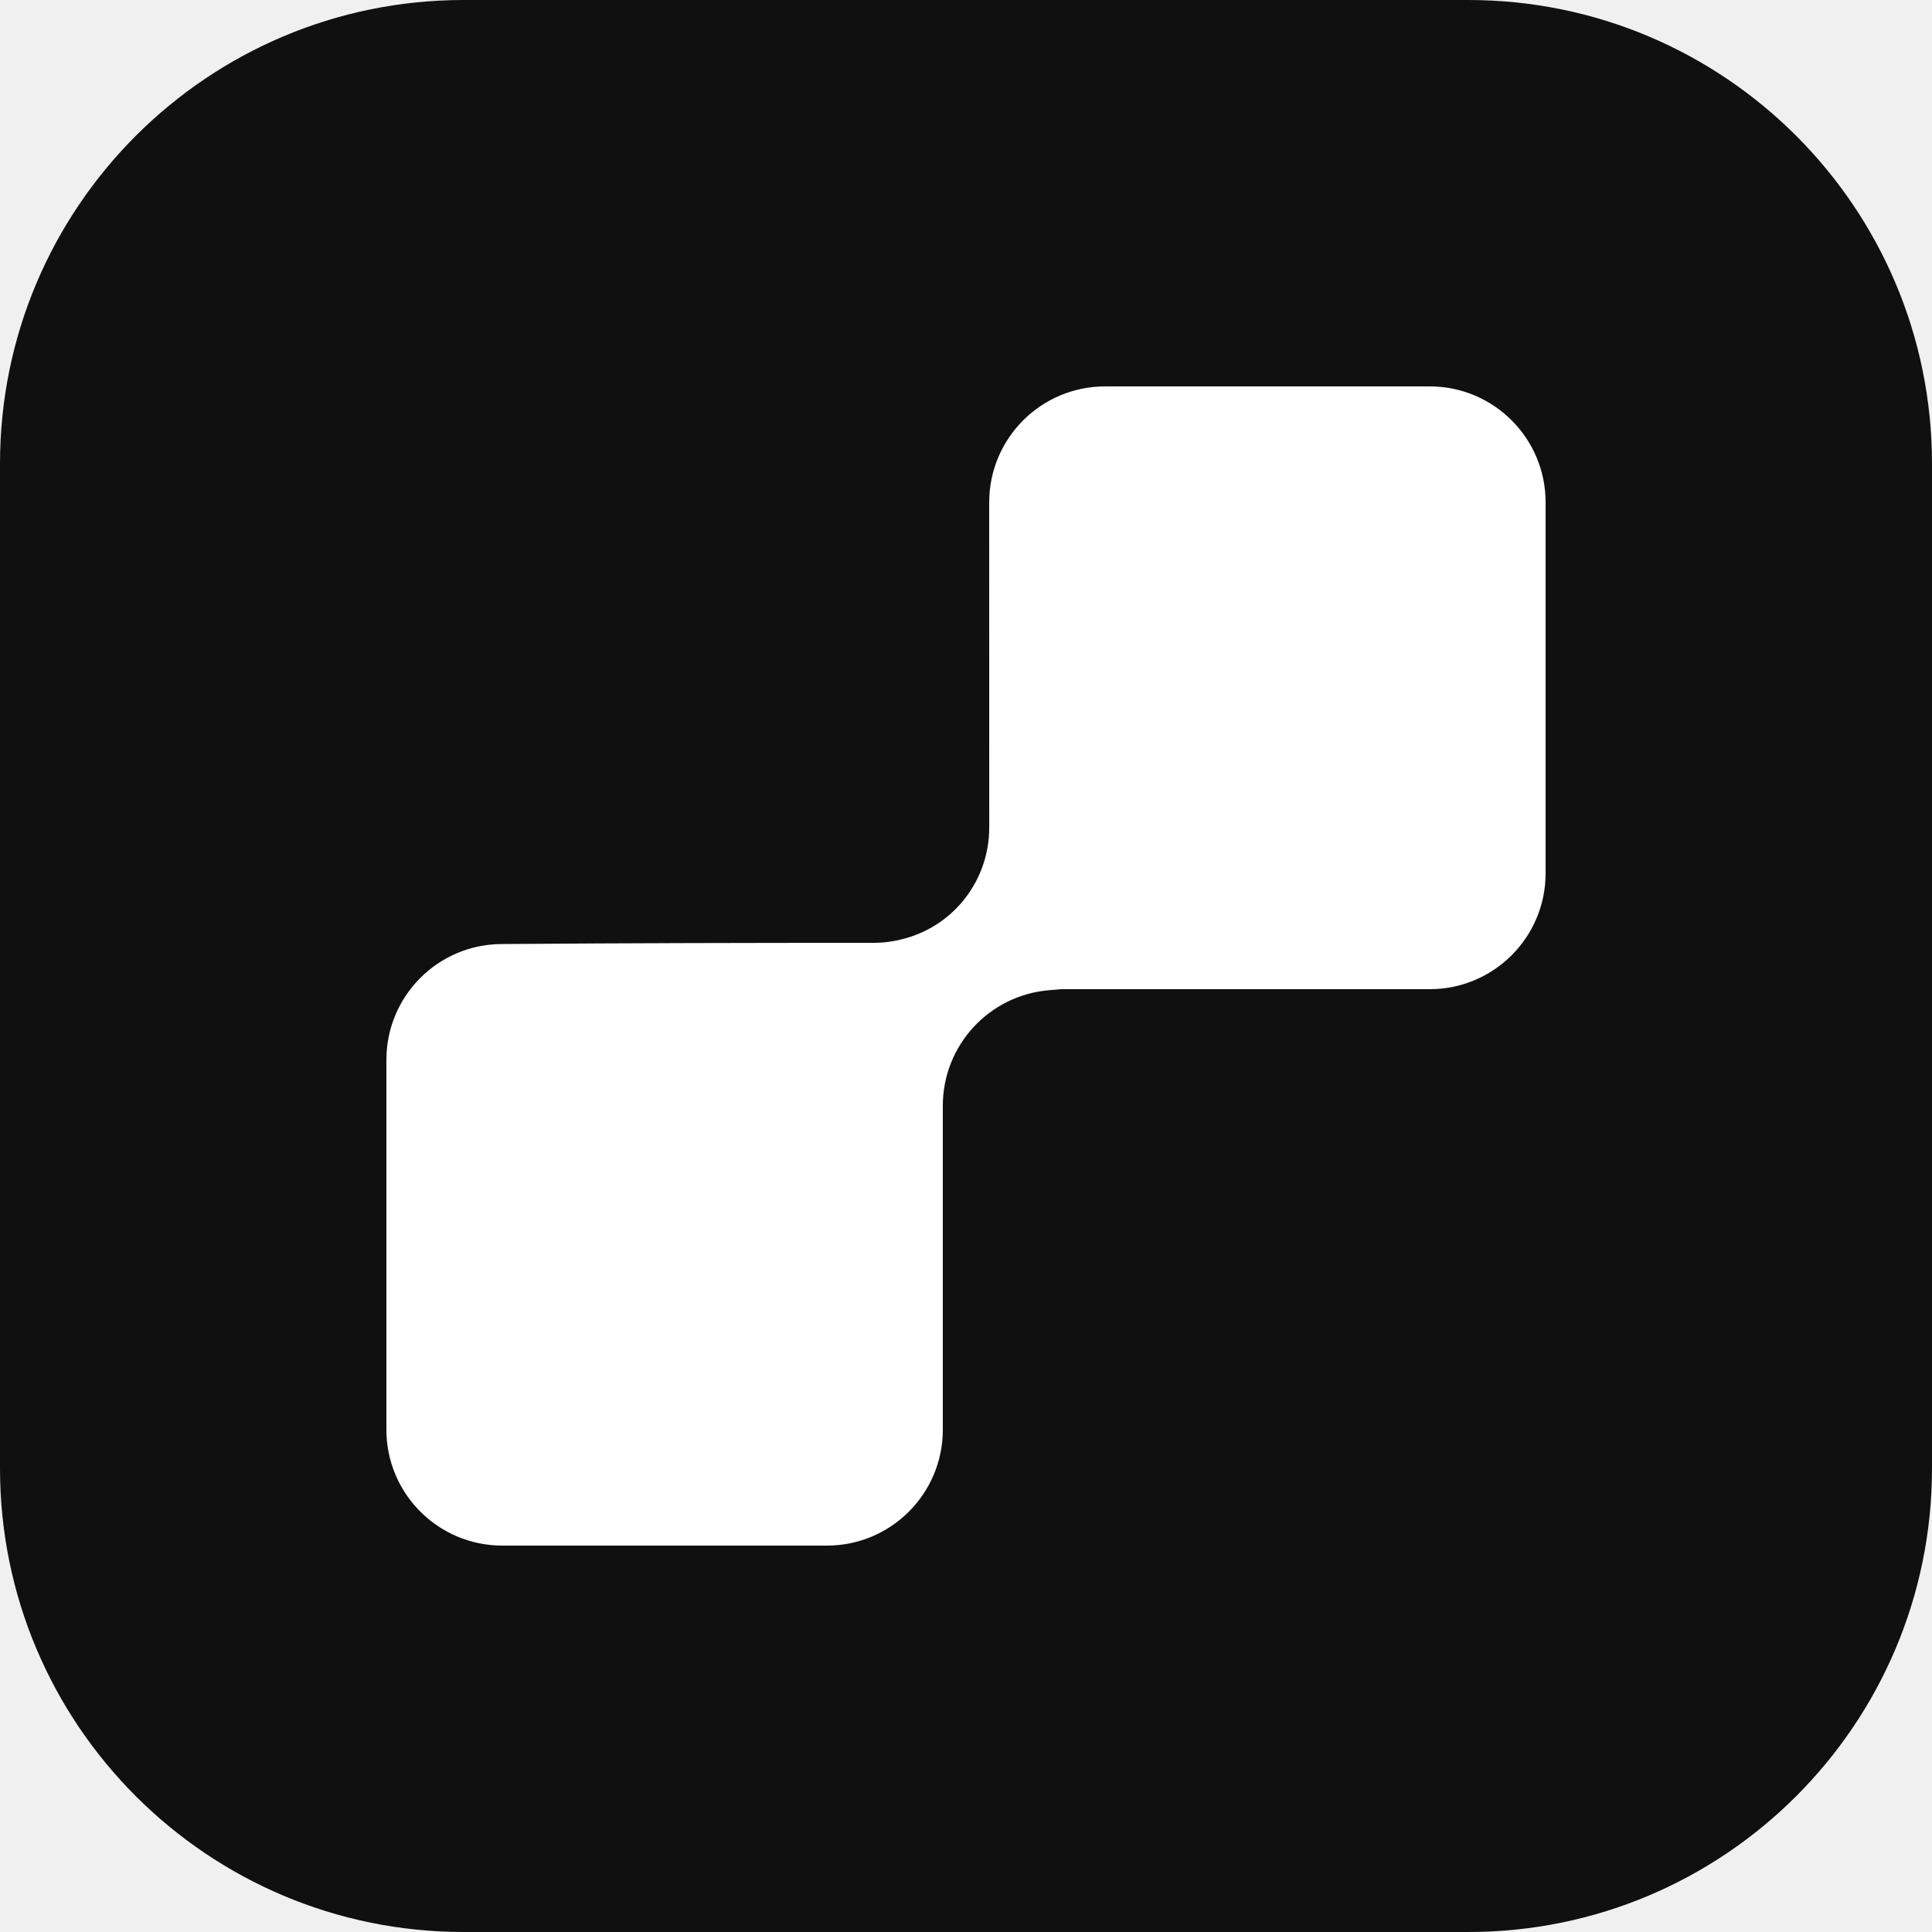
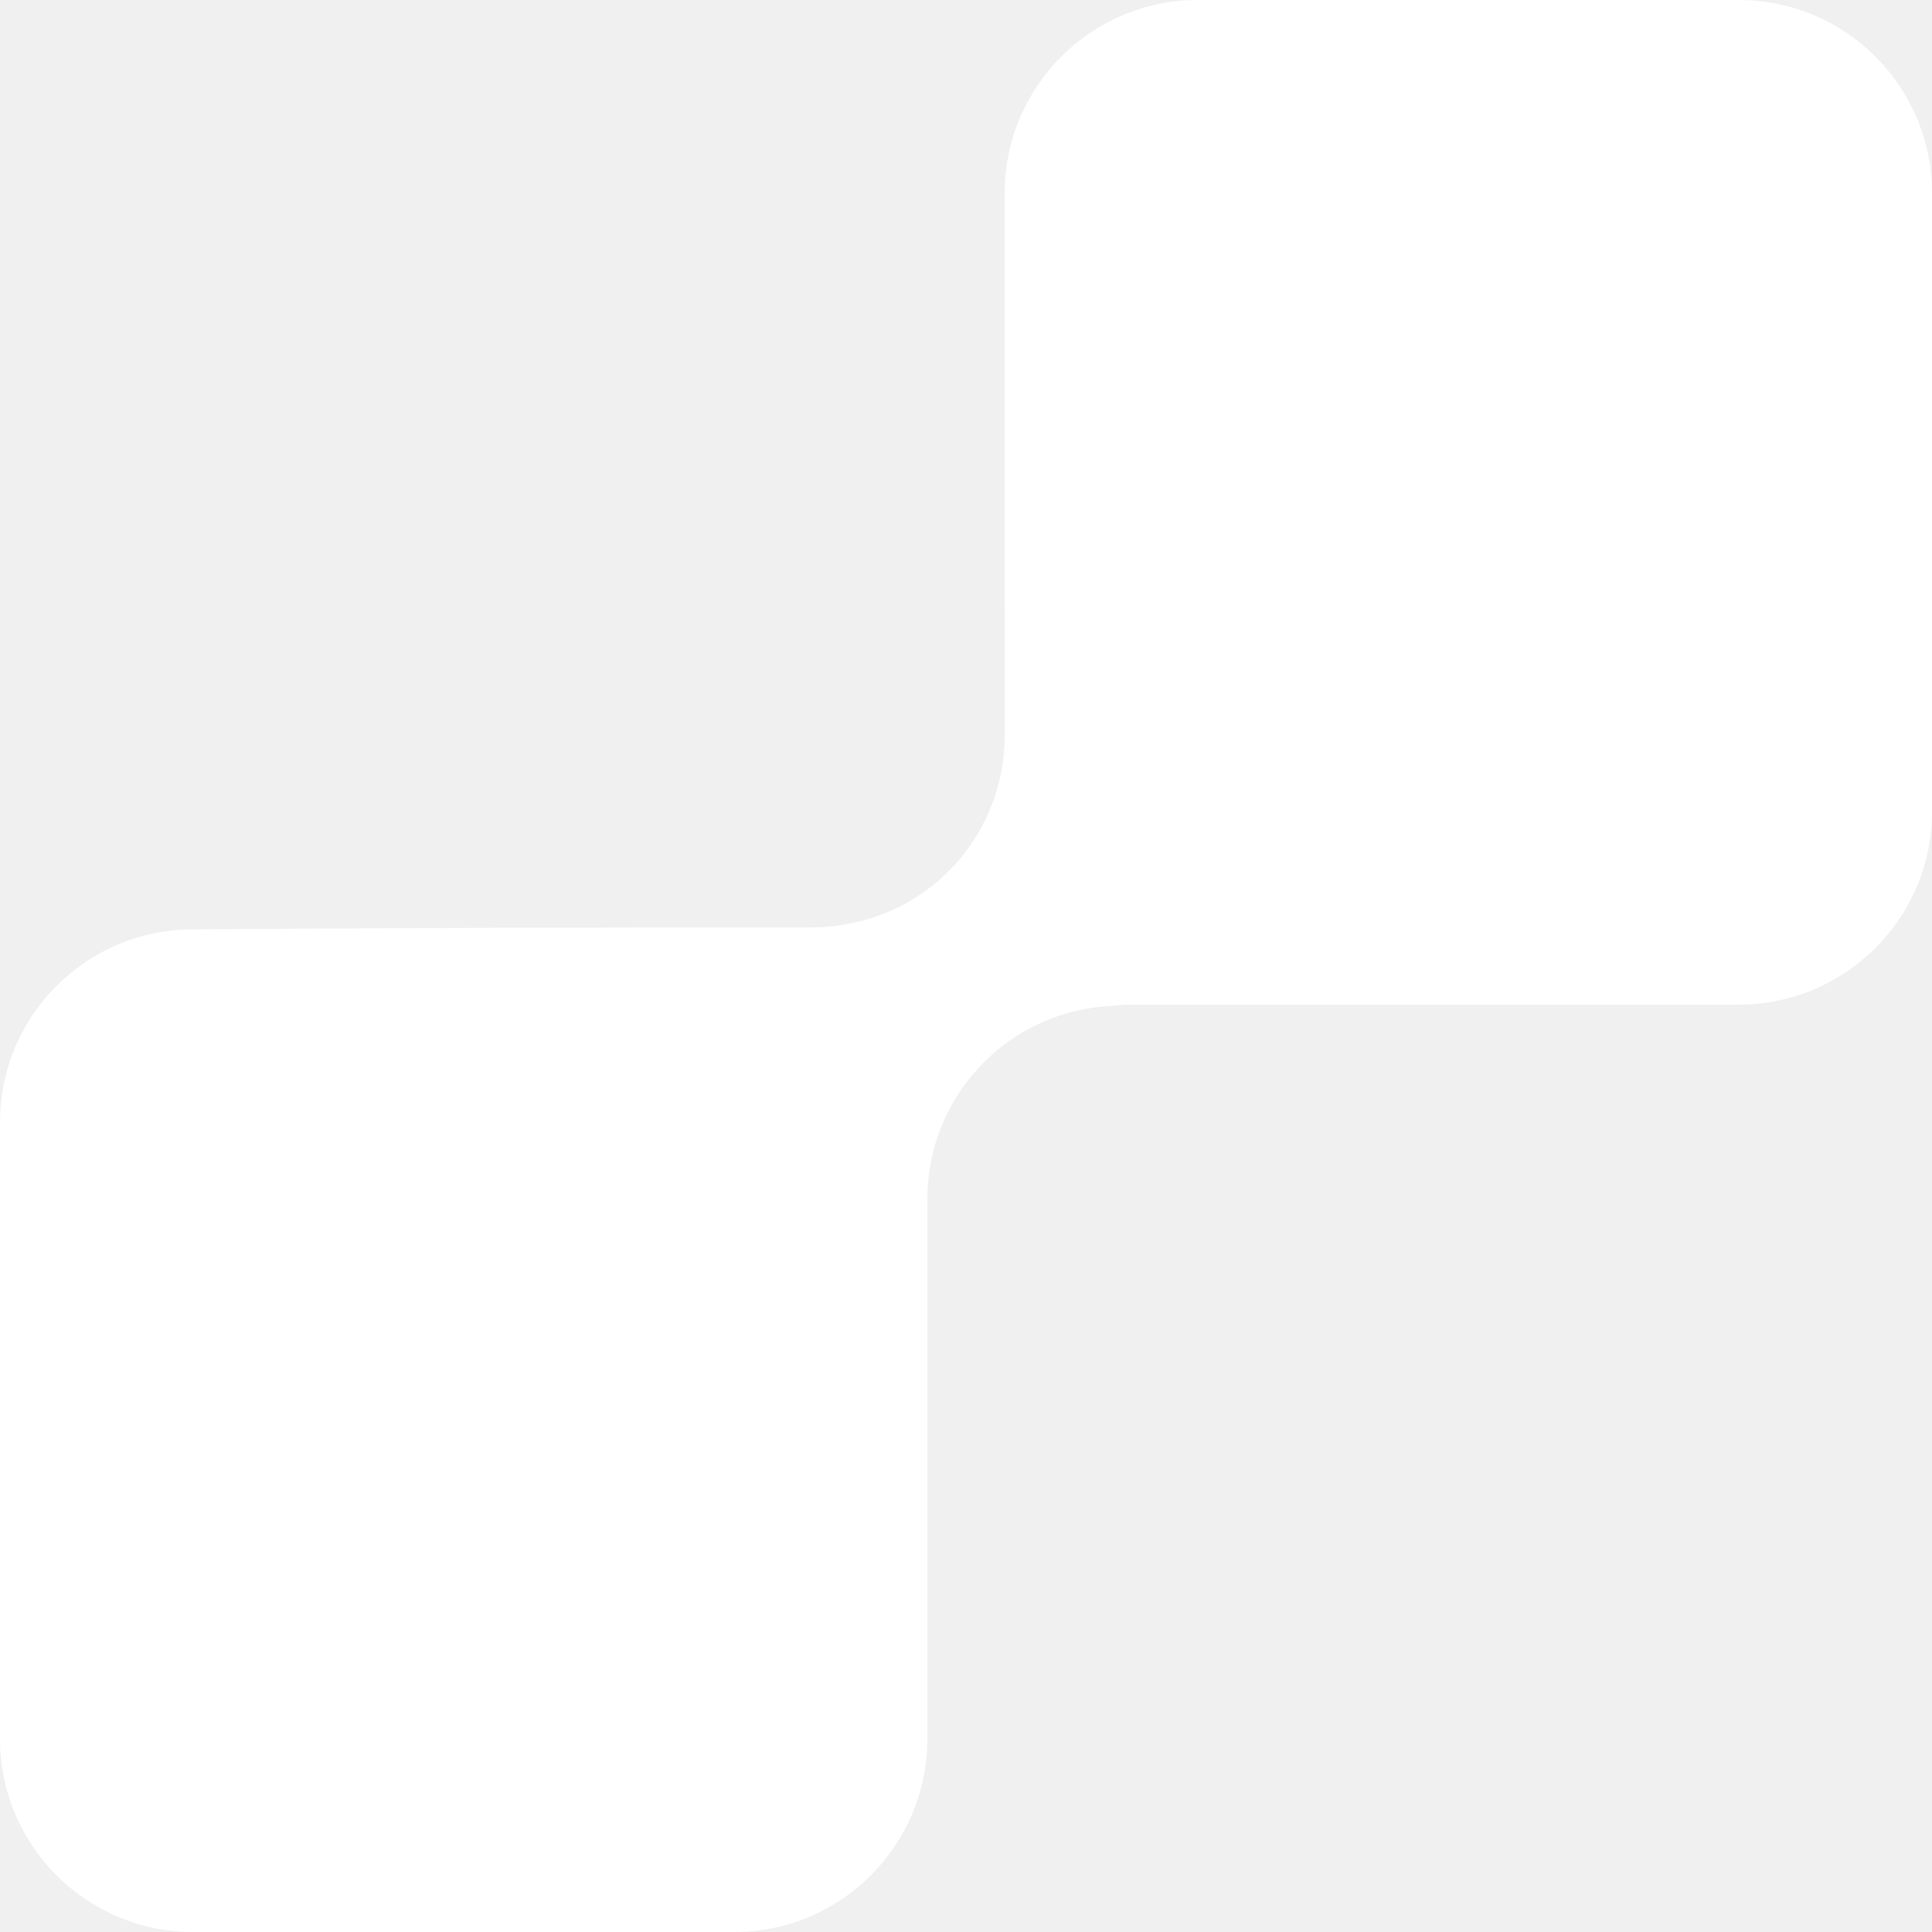
- <svg xmlns="http://www.w3.org/2000/svg" viewBox="0 0 100 100" width="100" height="100">
-   <rect width="100" height="100" rx="24" fill="#101010" />
-   <g transform="translate(20 20) scale(0.6)">
-     <path d="M1.55608e-05 58.095C1.60267e-05 52.611 4.421 48.148 9.905 48.106C21.358 48.021 30.439 48.005 42.01 48.002C42.869 48.002 43.727 47.891 44.558 47.671C44.599 47.66 44.639 47.649 44.68 47.638C49.018 46.487 52.005 42.544 52.005 38.056L52.001 10.001C52.001 4.478 56.478 4.52739e-07 62.001 9.5002e-07L90 3.47081e-06C95.523 3.96805e-06 100 4.477 100 10L100 42C100 47.523 95.523 52 90 52L58.2 52L57.155 52.089C51.978 52.528 48 56.858 48 62.053L48 90C48 95.523 43.523 100 38 100L10 100C4.477 100 1.23809e-05 95.523 1.28501e-05 90L1.55608e-05 58.095Z" fill="white" />
-   </g>
+ <svg xmlns="http://www.w3.org/2000/svg" width="100" height="100" viewBox="0 0 100 100" fill="none">
+   <path d="M1.55608e-05 58.095C1.60267e-05 52.611 4.421 48.148 9.905 48.106C21.358 48.021 30.439 48.005 42.01 48.002C42.869 48.002 43.727 47.891 44.558 47.671C44.599 47.66 44.639 47.649 44.68 47.638C49.018 46.487 52.005 42.544 52.005 38.056L52.001 10.001C52.001 4.478 56.478 4.52739e-07 62.001 9.5002e-07L90 3.47081e-06C95.523 3.96805e-06 100 4.477 100 10L100 42C100 47.523 95.523 52 90 52L58.2 52L57.155 52.089C51.978 52.528 48 56.858 48 62.053L48 90C48 95.523 43.523 100 38 100L10 100C4.477 100 1.23809e-05 95.523 1.28501e-05 90L1.55608e-05 58.095Z" fill="white" />
</svg>
